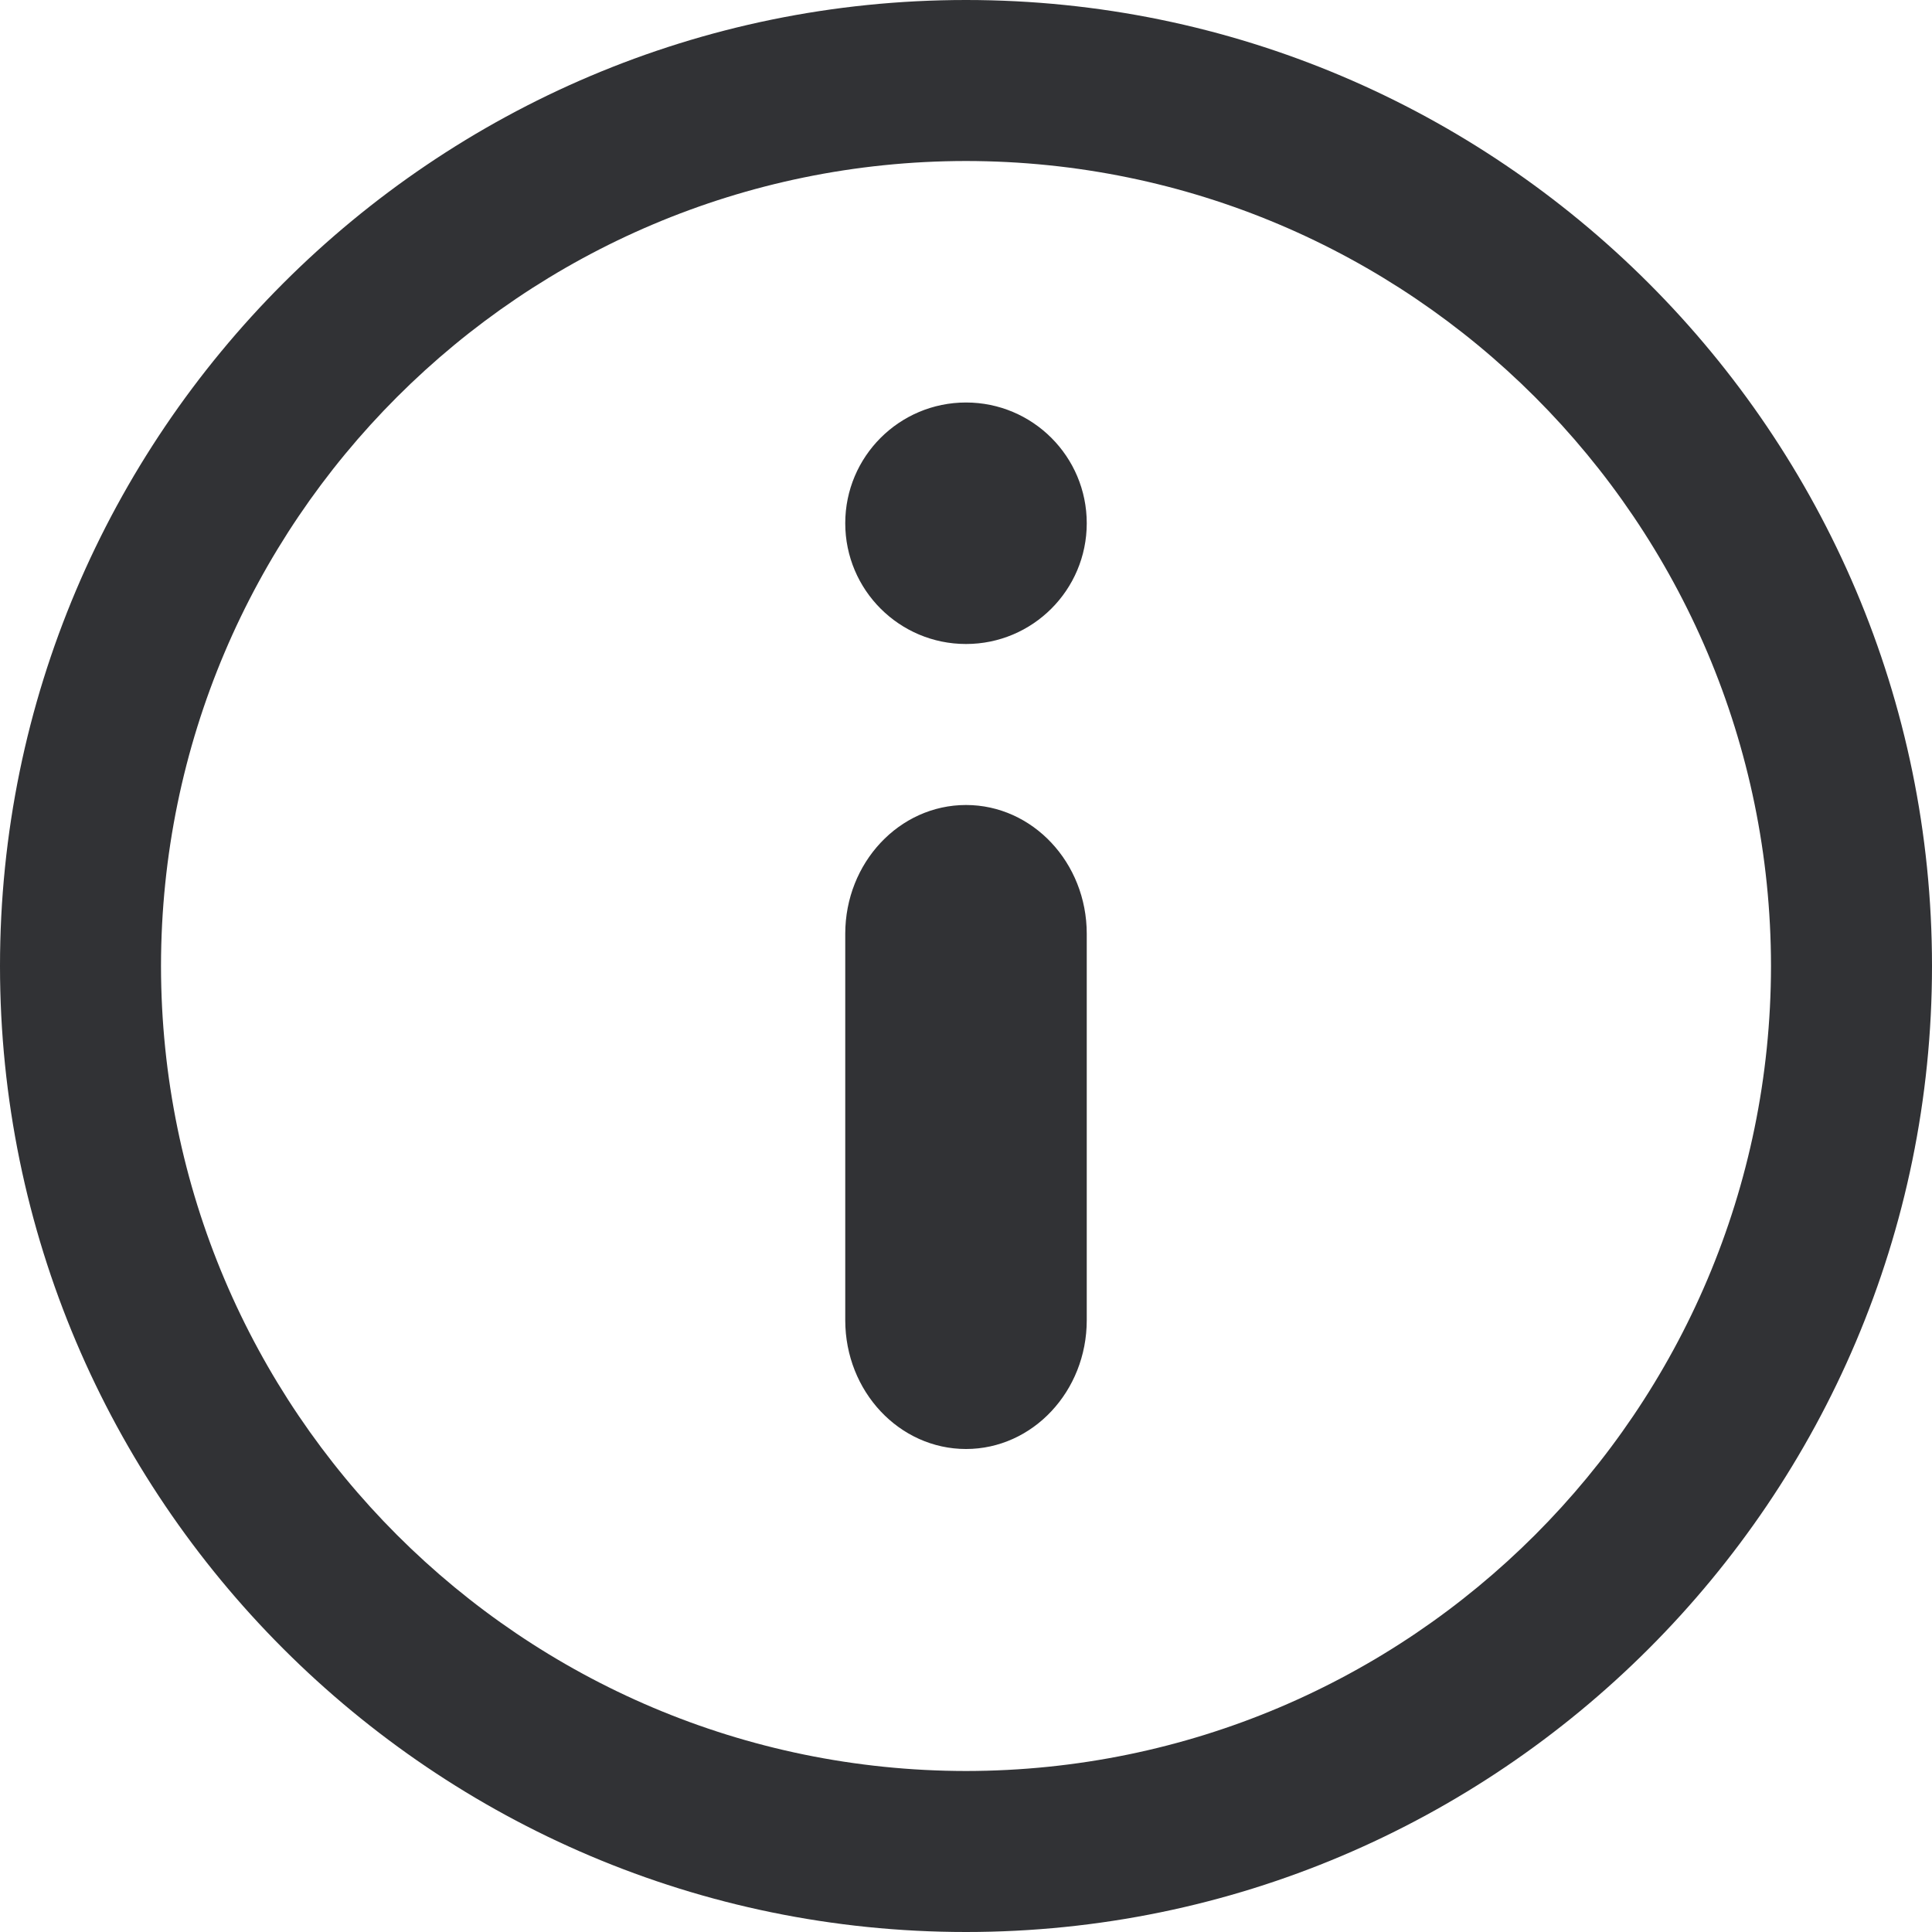
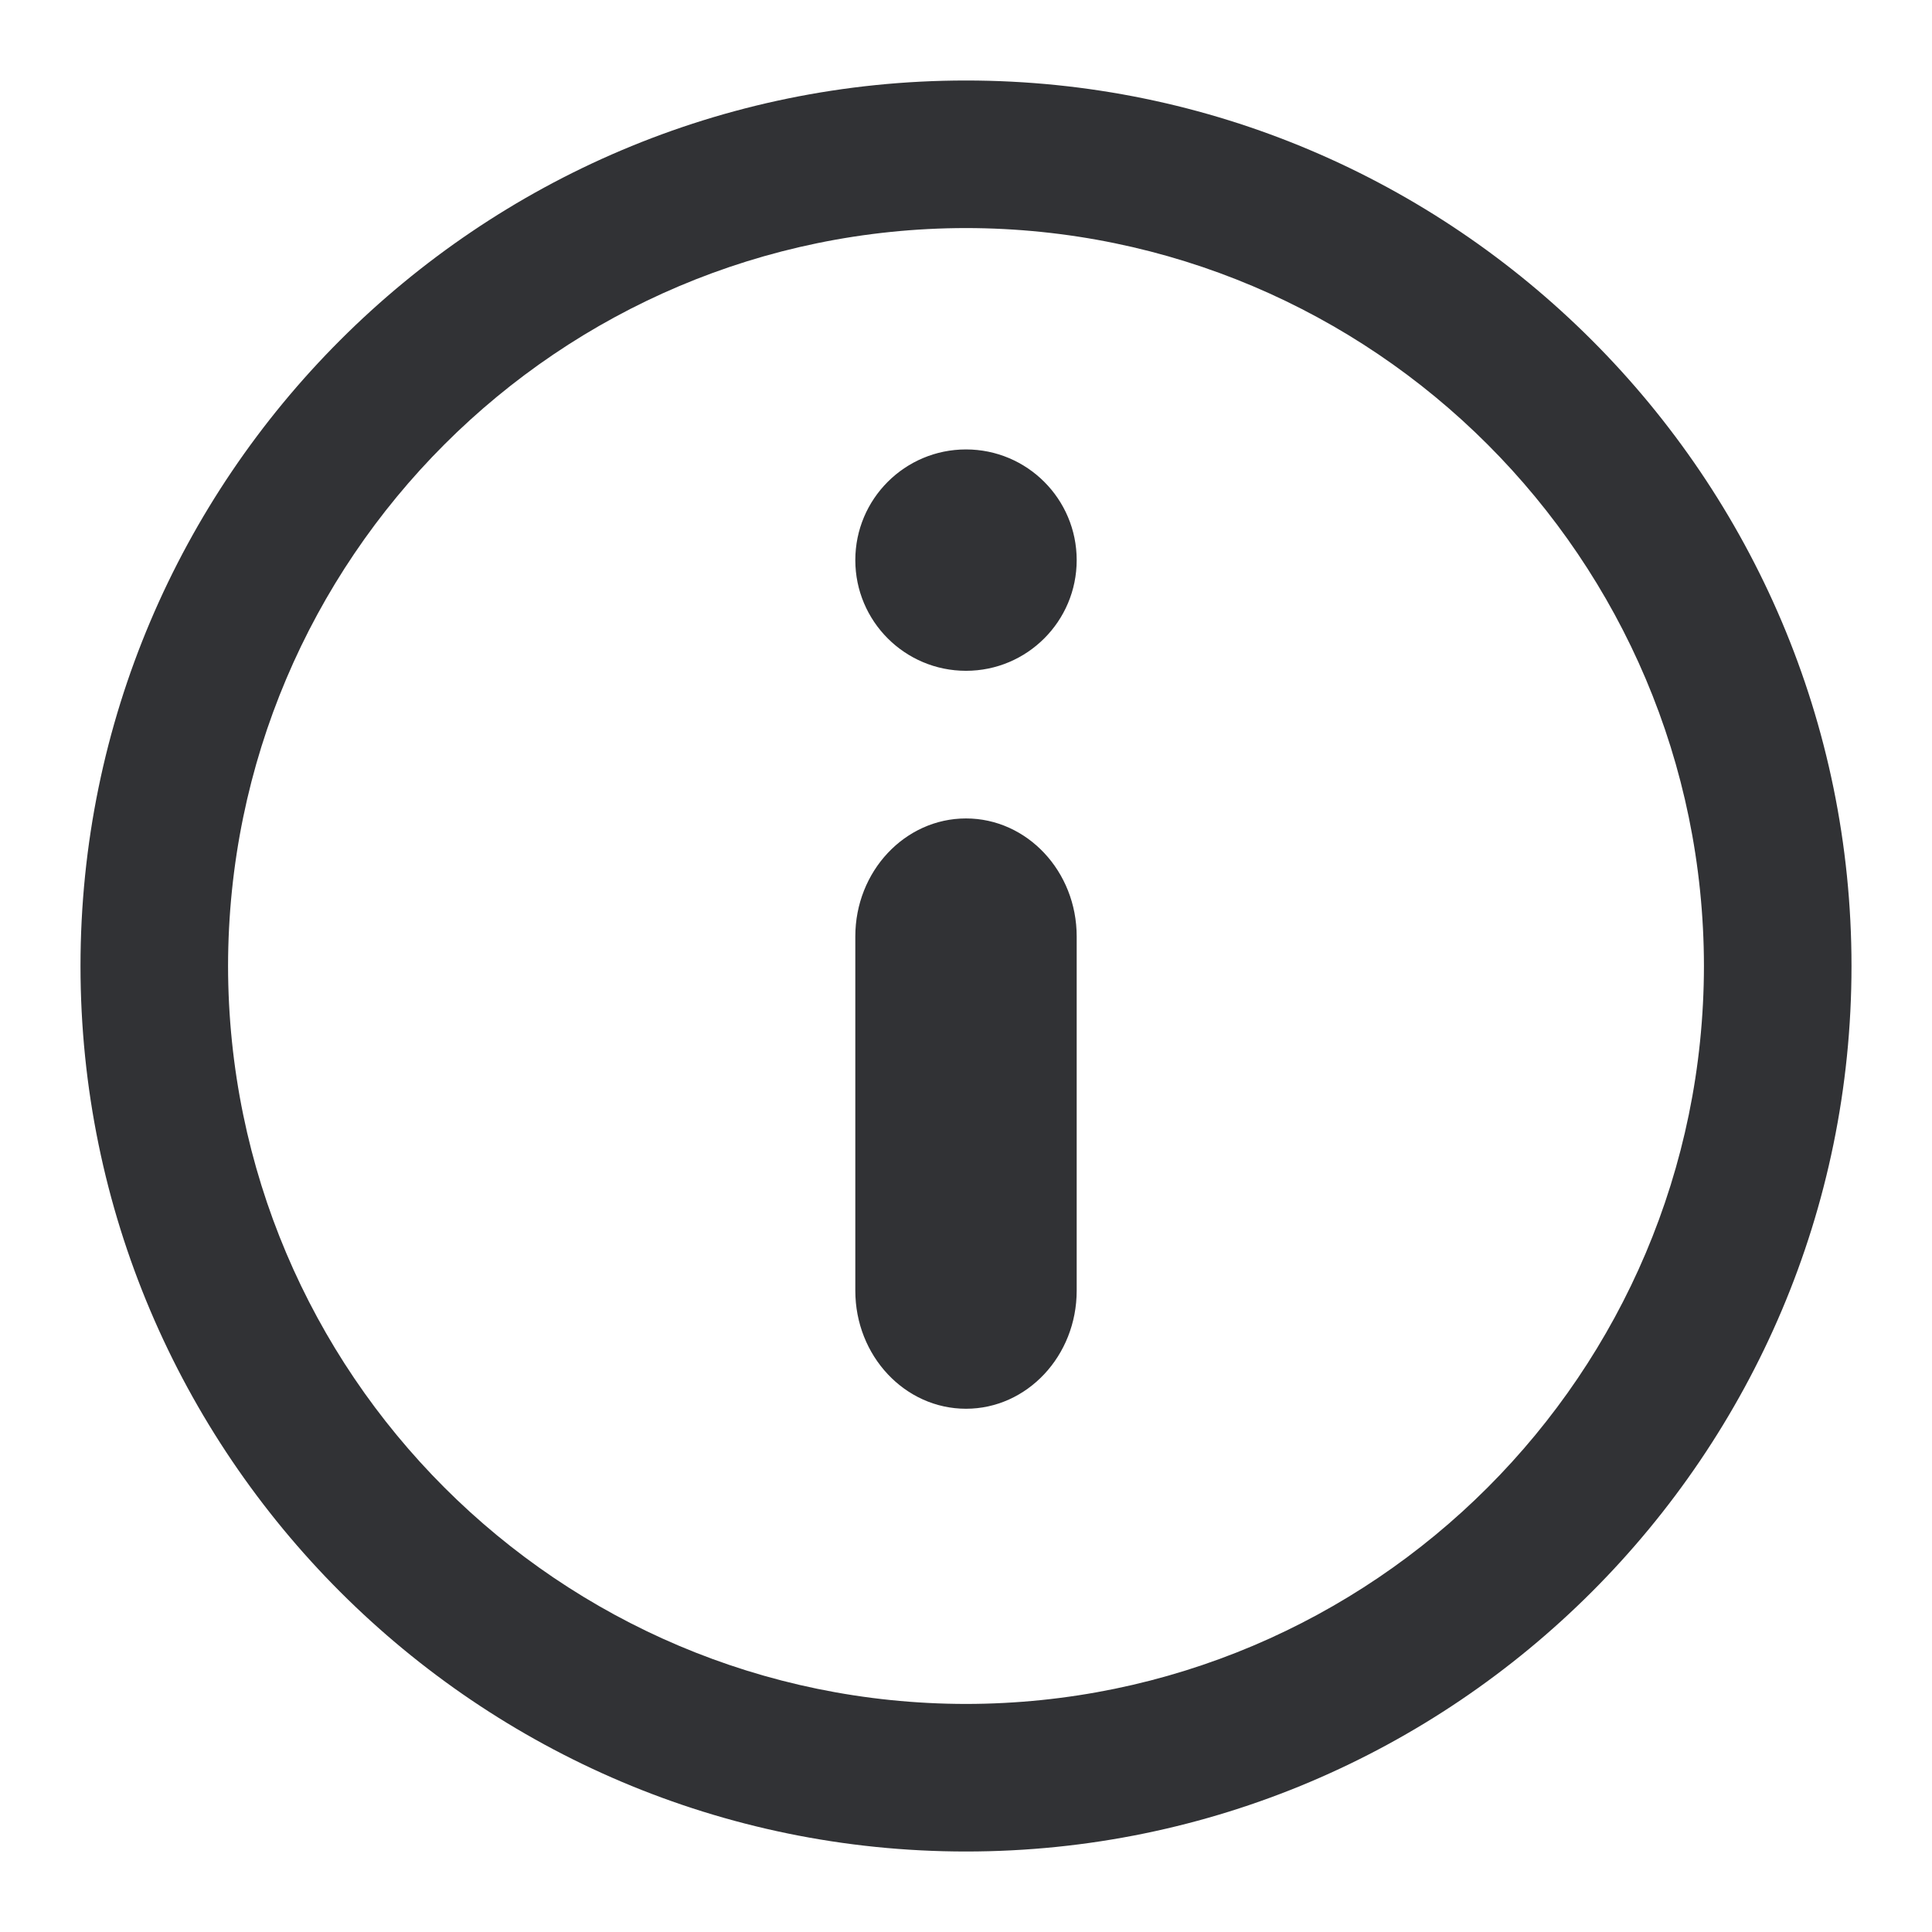
<svg xmlns="http://www.w3.org/2000/svg" width="24" height="24" viewBox="0 0 24 24">
-   <path d="M12 5a1.5 1.5 0 100 3 1.5 1.5 0 000-3zm0 5c-.828 0-1.5.717-1.5 1.6v4.8c0 .885.672 1.6 1.5 1.6s1.5-.717 1.5-1.6v-4.8c0-.883-.672-1.6-1.5-1.6zm0-10C5.383 0 0 5.383 0 12c0 6.616 5.383 12 12 12 6.616 0 12-5.384 12-12 0-6.617-5.384-12-12-12zm0 22c-5.52-.005-9.995-4.48-10-10 .005-5.52 4.48-9.995 10-10 5.52.005 9.995 4.48 10 10-.005 5.52-4.48 9.995-10 10z" fill="#313235" fill-rule="nonzero" />
+   <path d="M12 5.583a1.375 1.375 0 100 2.75 1.375 1.375 0 000-2.75zm0 4.584c-.759 0-1.375.657-1.375 1.466v4.4c0 .811.616 1.467 1.375 1.467s1.375-.657 1.375-1.467v-4.4c0-.809-.616-1.466-1.375-1.466zM12 1C5.935 1 1 5.935 1 12s4.935 11 11 11 11-4.935 11-11S18.065 1 12 1zm0 20.167A9.177 9.177 0 012.833 12 9.177 9.177 0 0112 2.833 9.177 9.177 0 0121.167 12 9.177 9.177 0 0112 21.167z" fill="#313235" fill-rule="nonzero" />
</svg>
